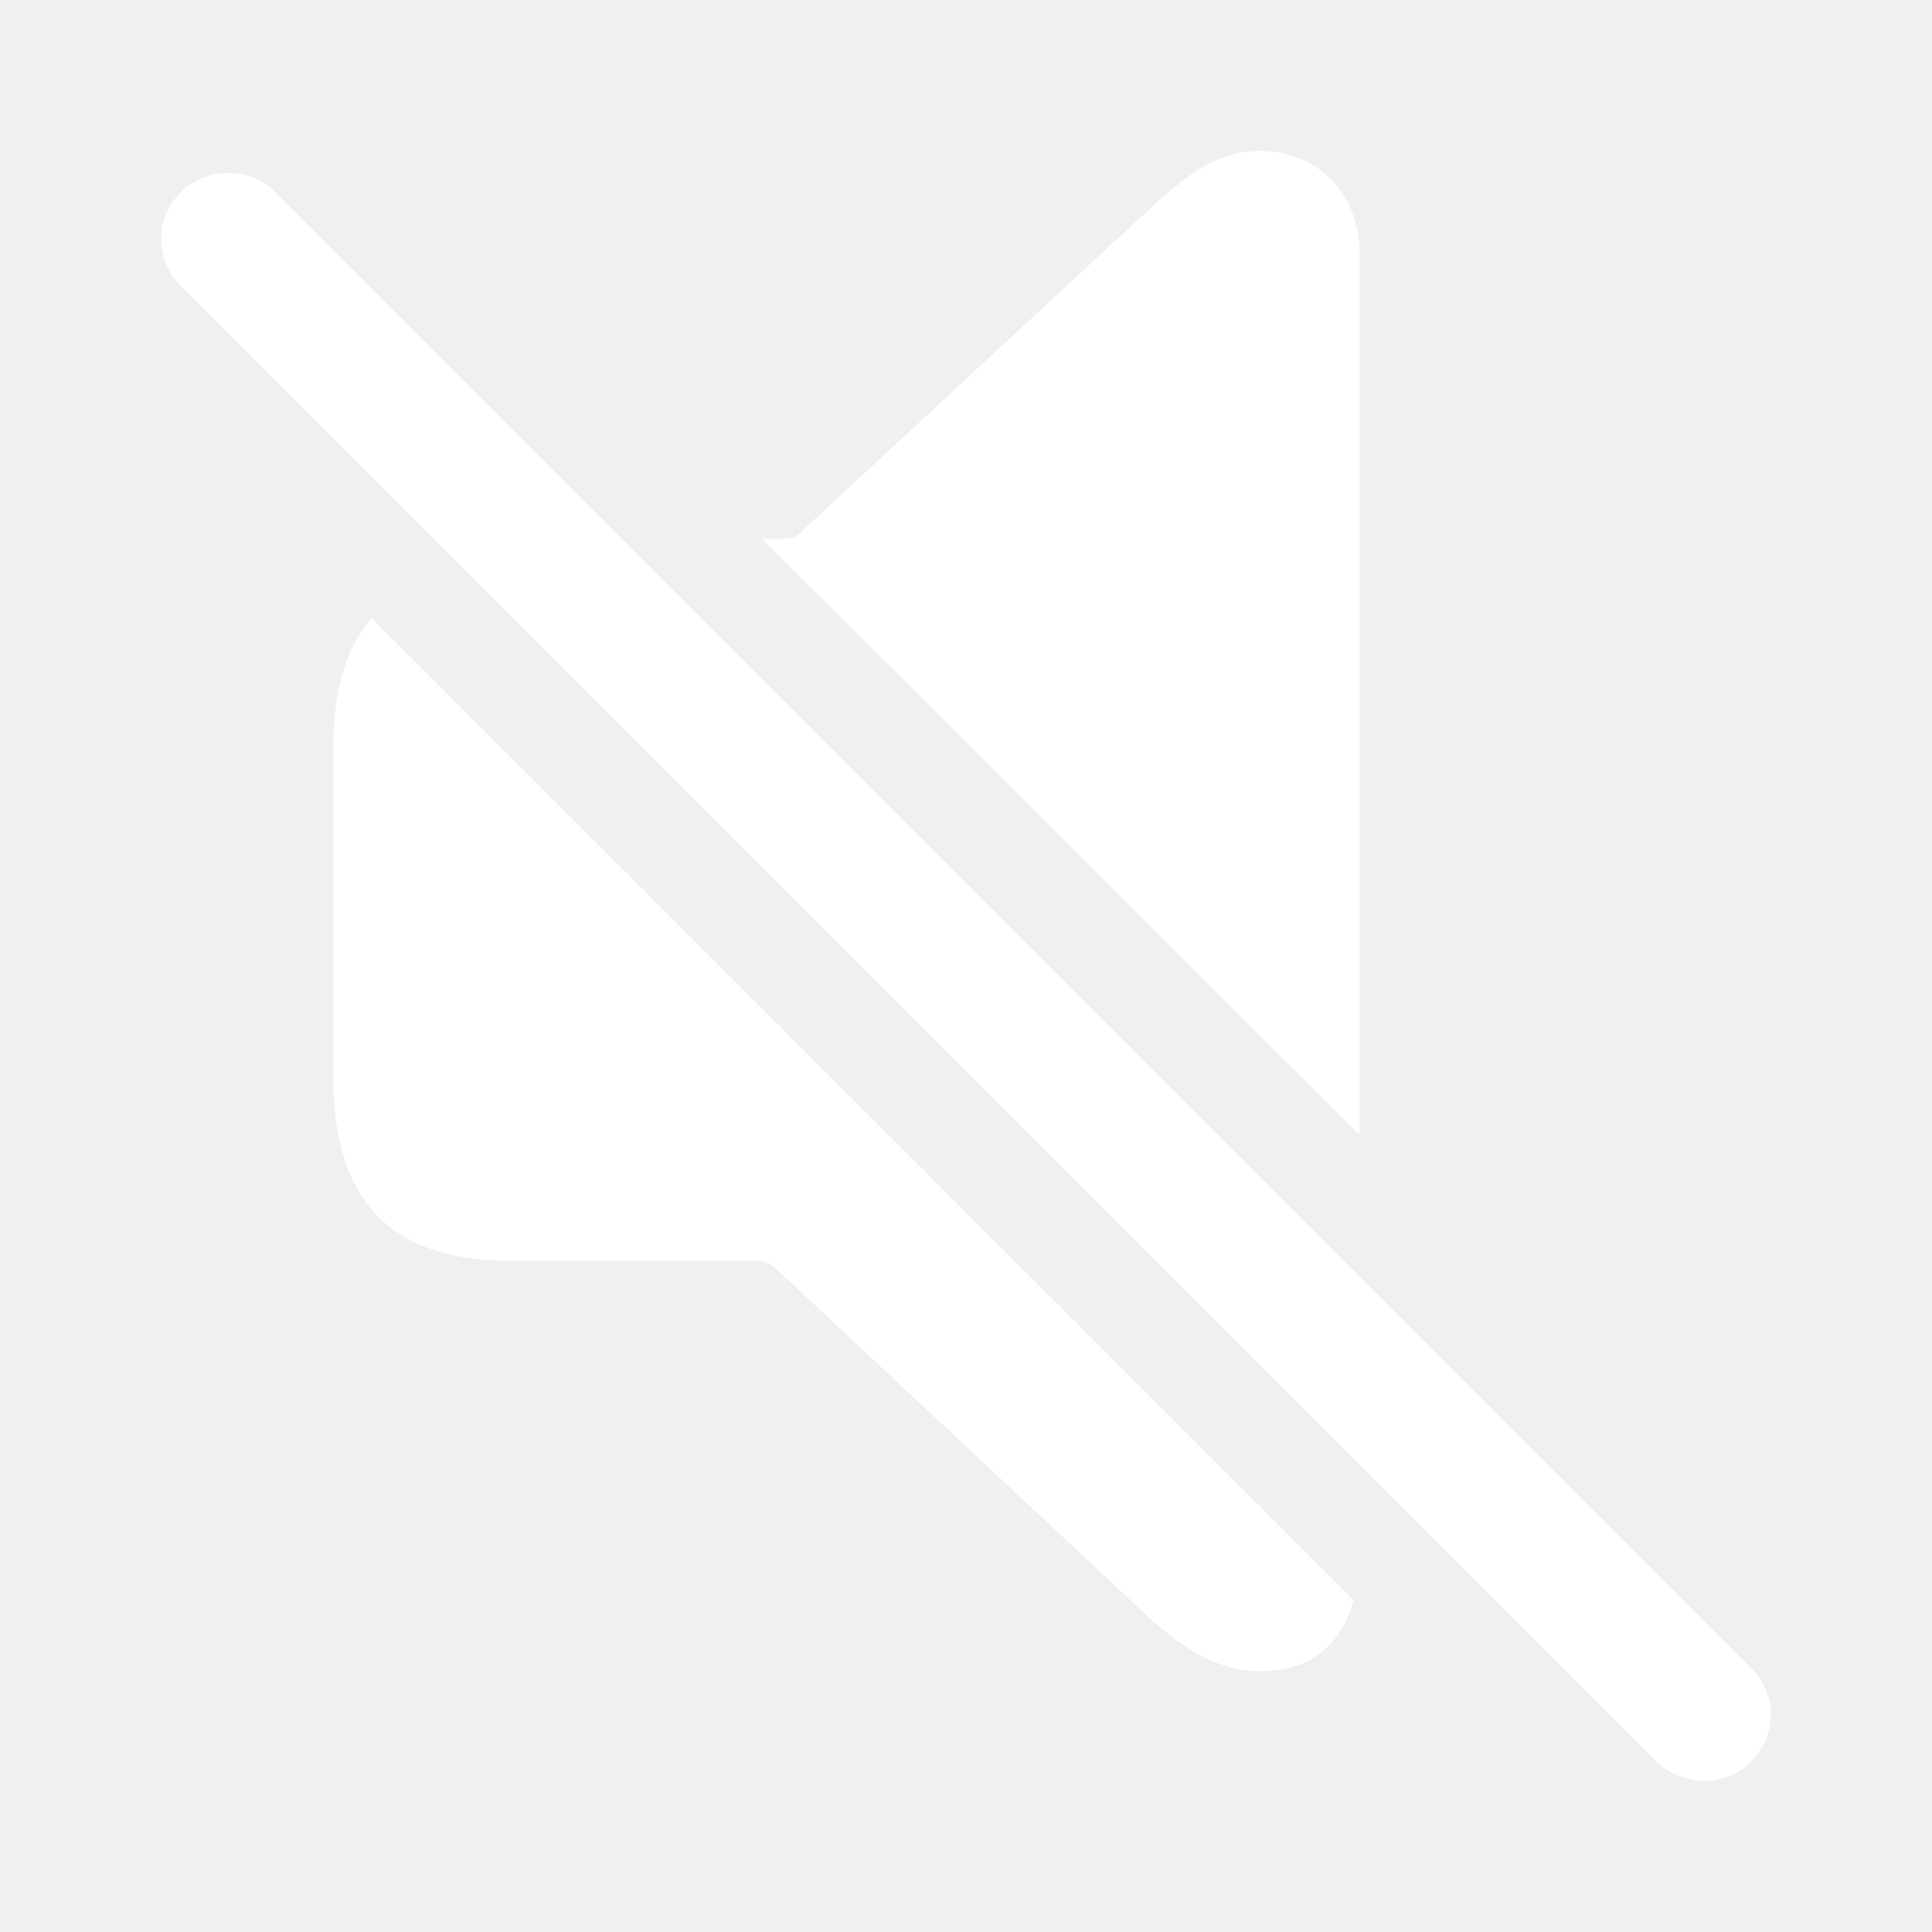
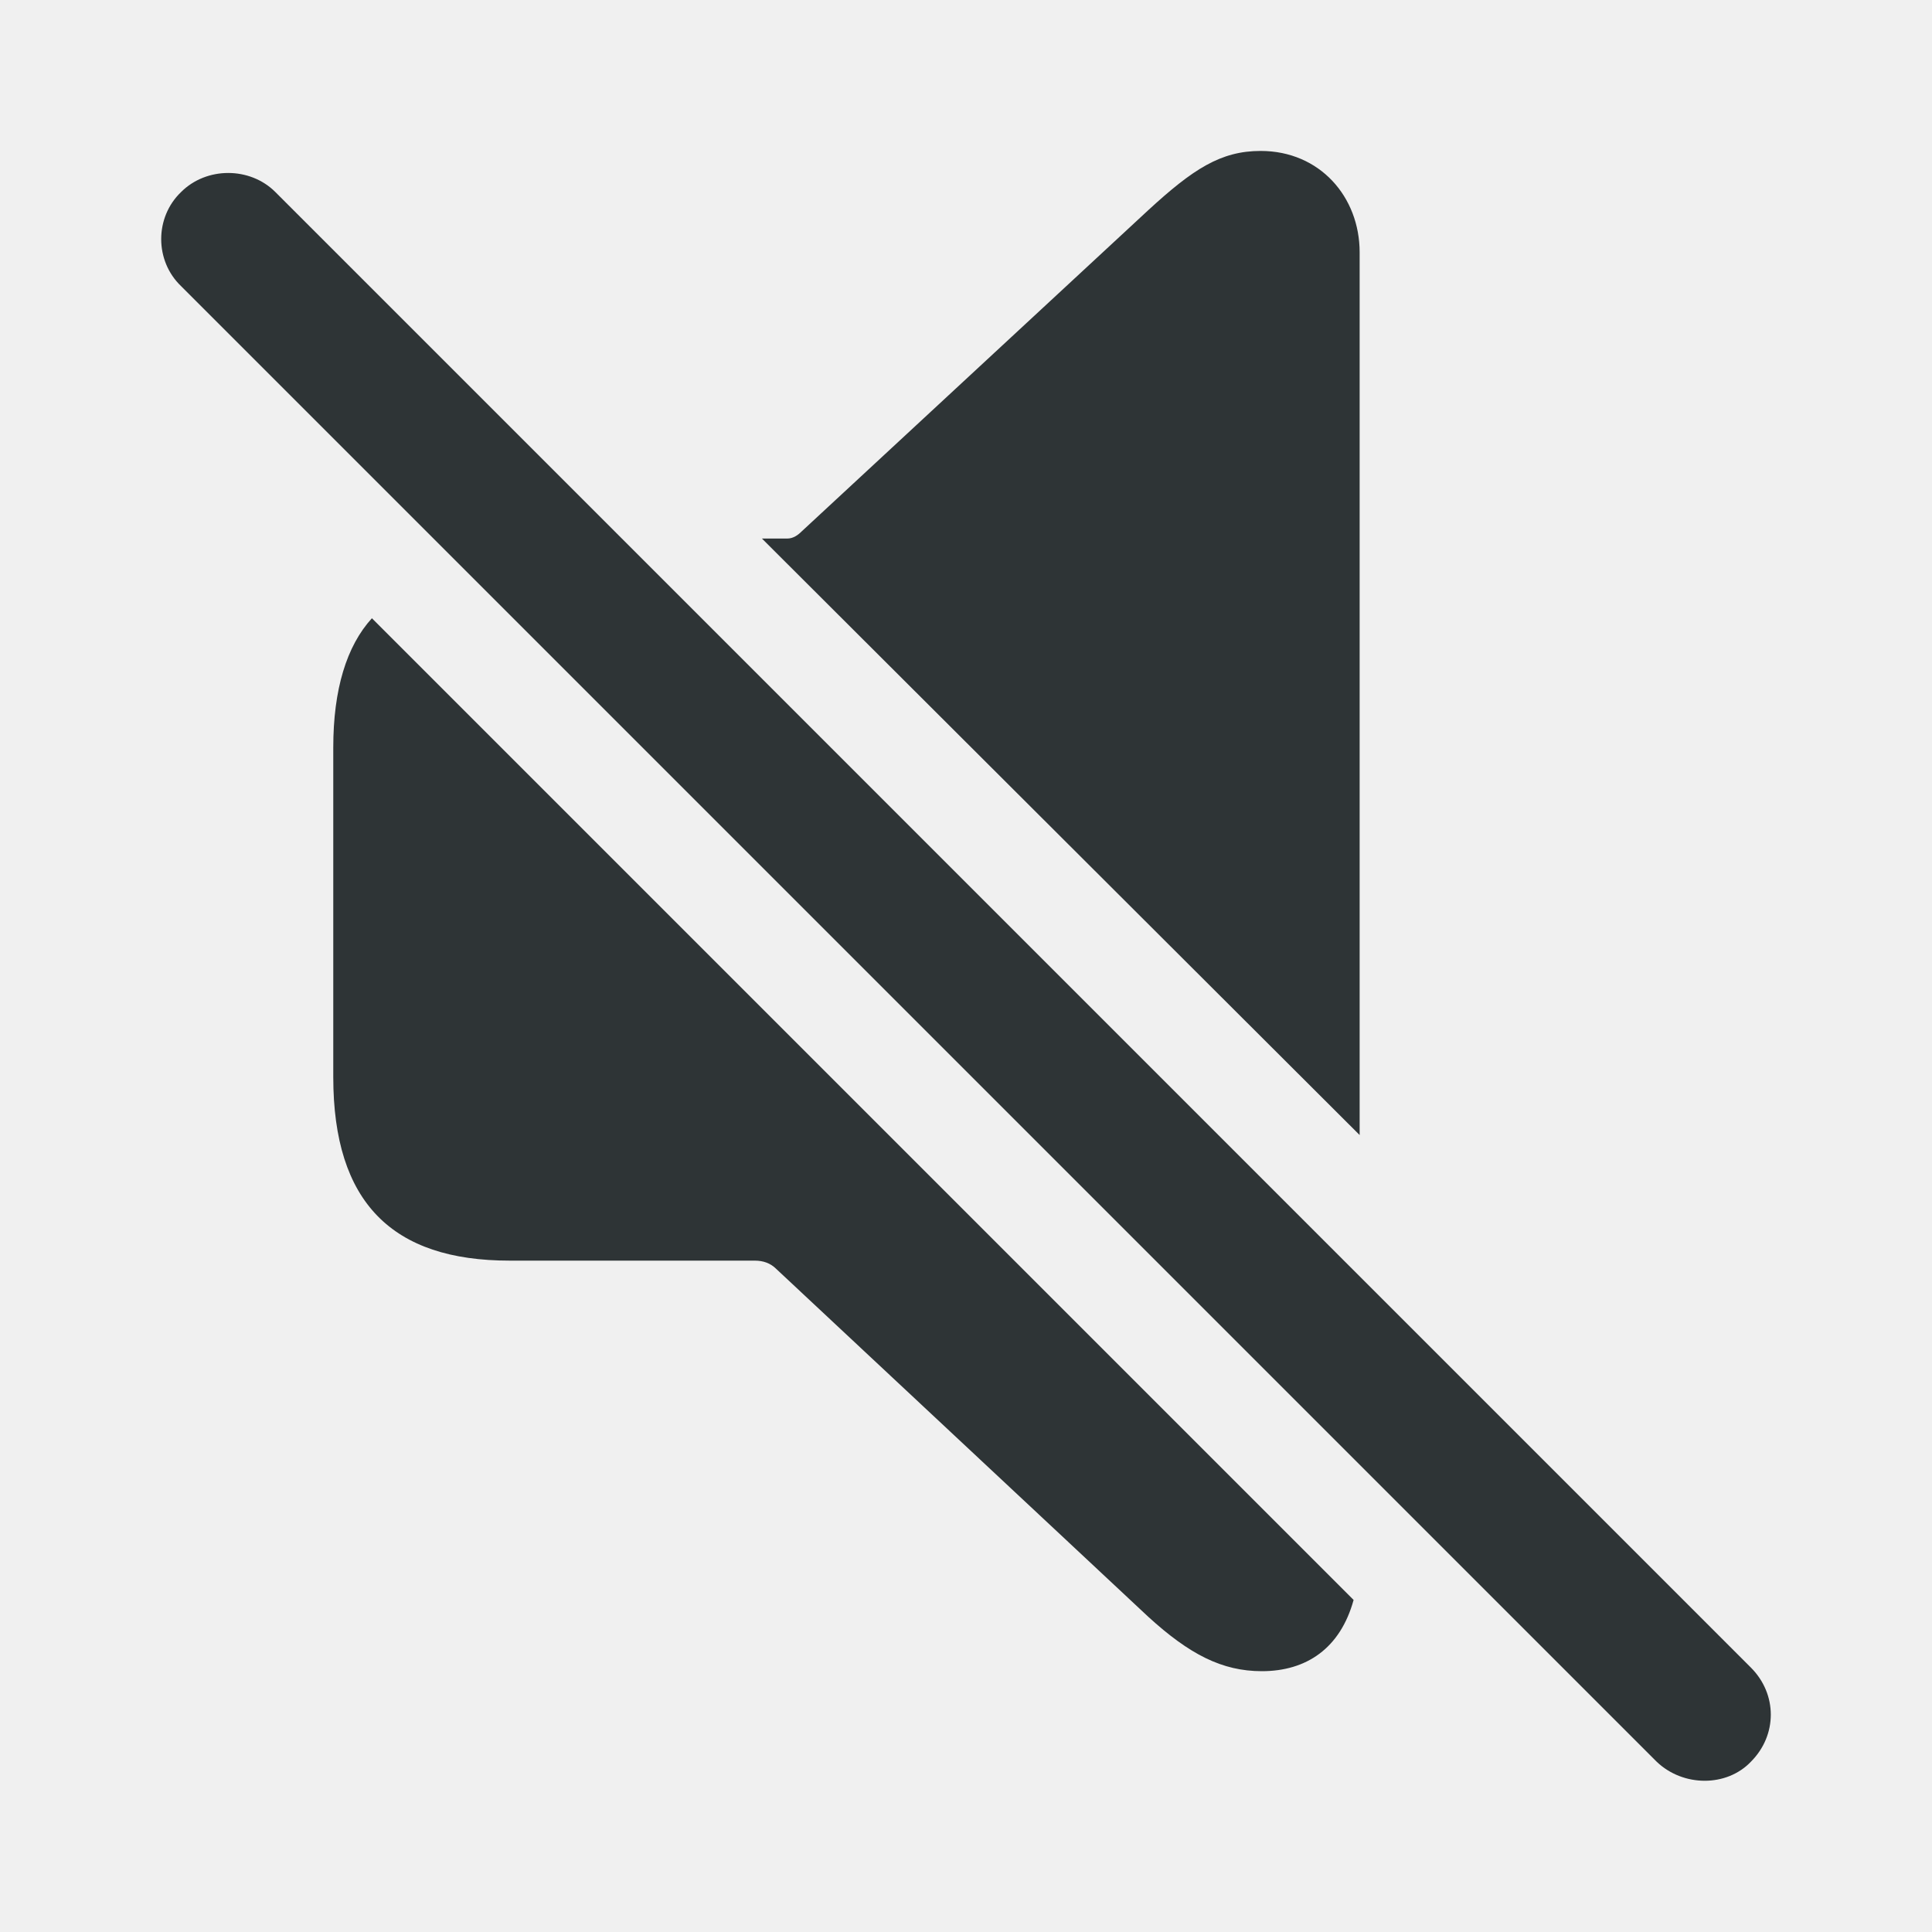
<svg xmlns="http://www.w3.org/2000/svg" width="16" height="16" viewBox="0 0 16 16">
-   <path class="warning" d="M4.22 10.44H6.25C6.32 10.44 6.38 10.46 6.43 10.51L9.51 13.39C9.85 13.7 10.12 13.84 10.45 13.84C10.82 13.84 11.1 13.65 11.21 13.25L3.08 5.12C2.87 5.35 2.76 5.71 2.76 6.19V8.92C2.76 9.96 3.25 10.44 4.22 10.44ZM11.26 9.4V2.09C11.26 1.63 10.93 1.25 10.44 1.25C10.11 1.25 9.88 1.4 9.51 1.74L6.64 4.4C6.61 4.43 6.57 4.46 6.52 4.46H6.31ZM13.72 14.59C13.94 14.8 14.3 14.8 14.5 14.59C14.72 14.37 14.72 14.03 14.5 13.81L2.28 1.59C2.07 1.38 1.71 1.38 1.5 1.59C1.28 1.8 1.28 2.16 1.5 2.37Z" fill="#ffffff" />
+   <path d="M4.22 10.44H6.25C6.32 10.44 6.38 10.46 6.43 10.51L9.51 13.39C9.85 13.7 10.12 13.84 10.45 13.84C10.82 13.84 11.1 13.65 11.21 13.25L3.08 5.12C2.87 5.35 2.76 5.71 2.76 6.19V8.92C2.76 9.96 3.25 10.44 4.22 10.44ZM11.26 9.4V2.09C11.26 1.63 10.93 1.25 10.44 1.25C10.11 1.25 9.88 1.4 9.51 1.74L6.64 4.4C6.61 4.43 6.57 4.46 6.52 4.46H6.31ZM13.72 14.59C13.94 14.8 14.3 14.8 14.5 14.59C14.72 14.37 14.72 14.03 14.5 13.81L2.28 1.59C2.07 1.38 1.71 1.38 1.5 1.59C1.28 1.8 1.28 2.16 1.5 2.37Z" fill="#2e3436" />
</svg>
